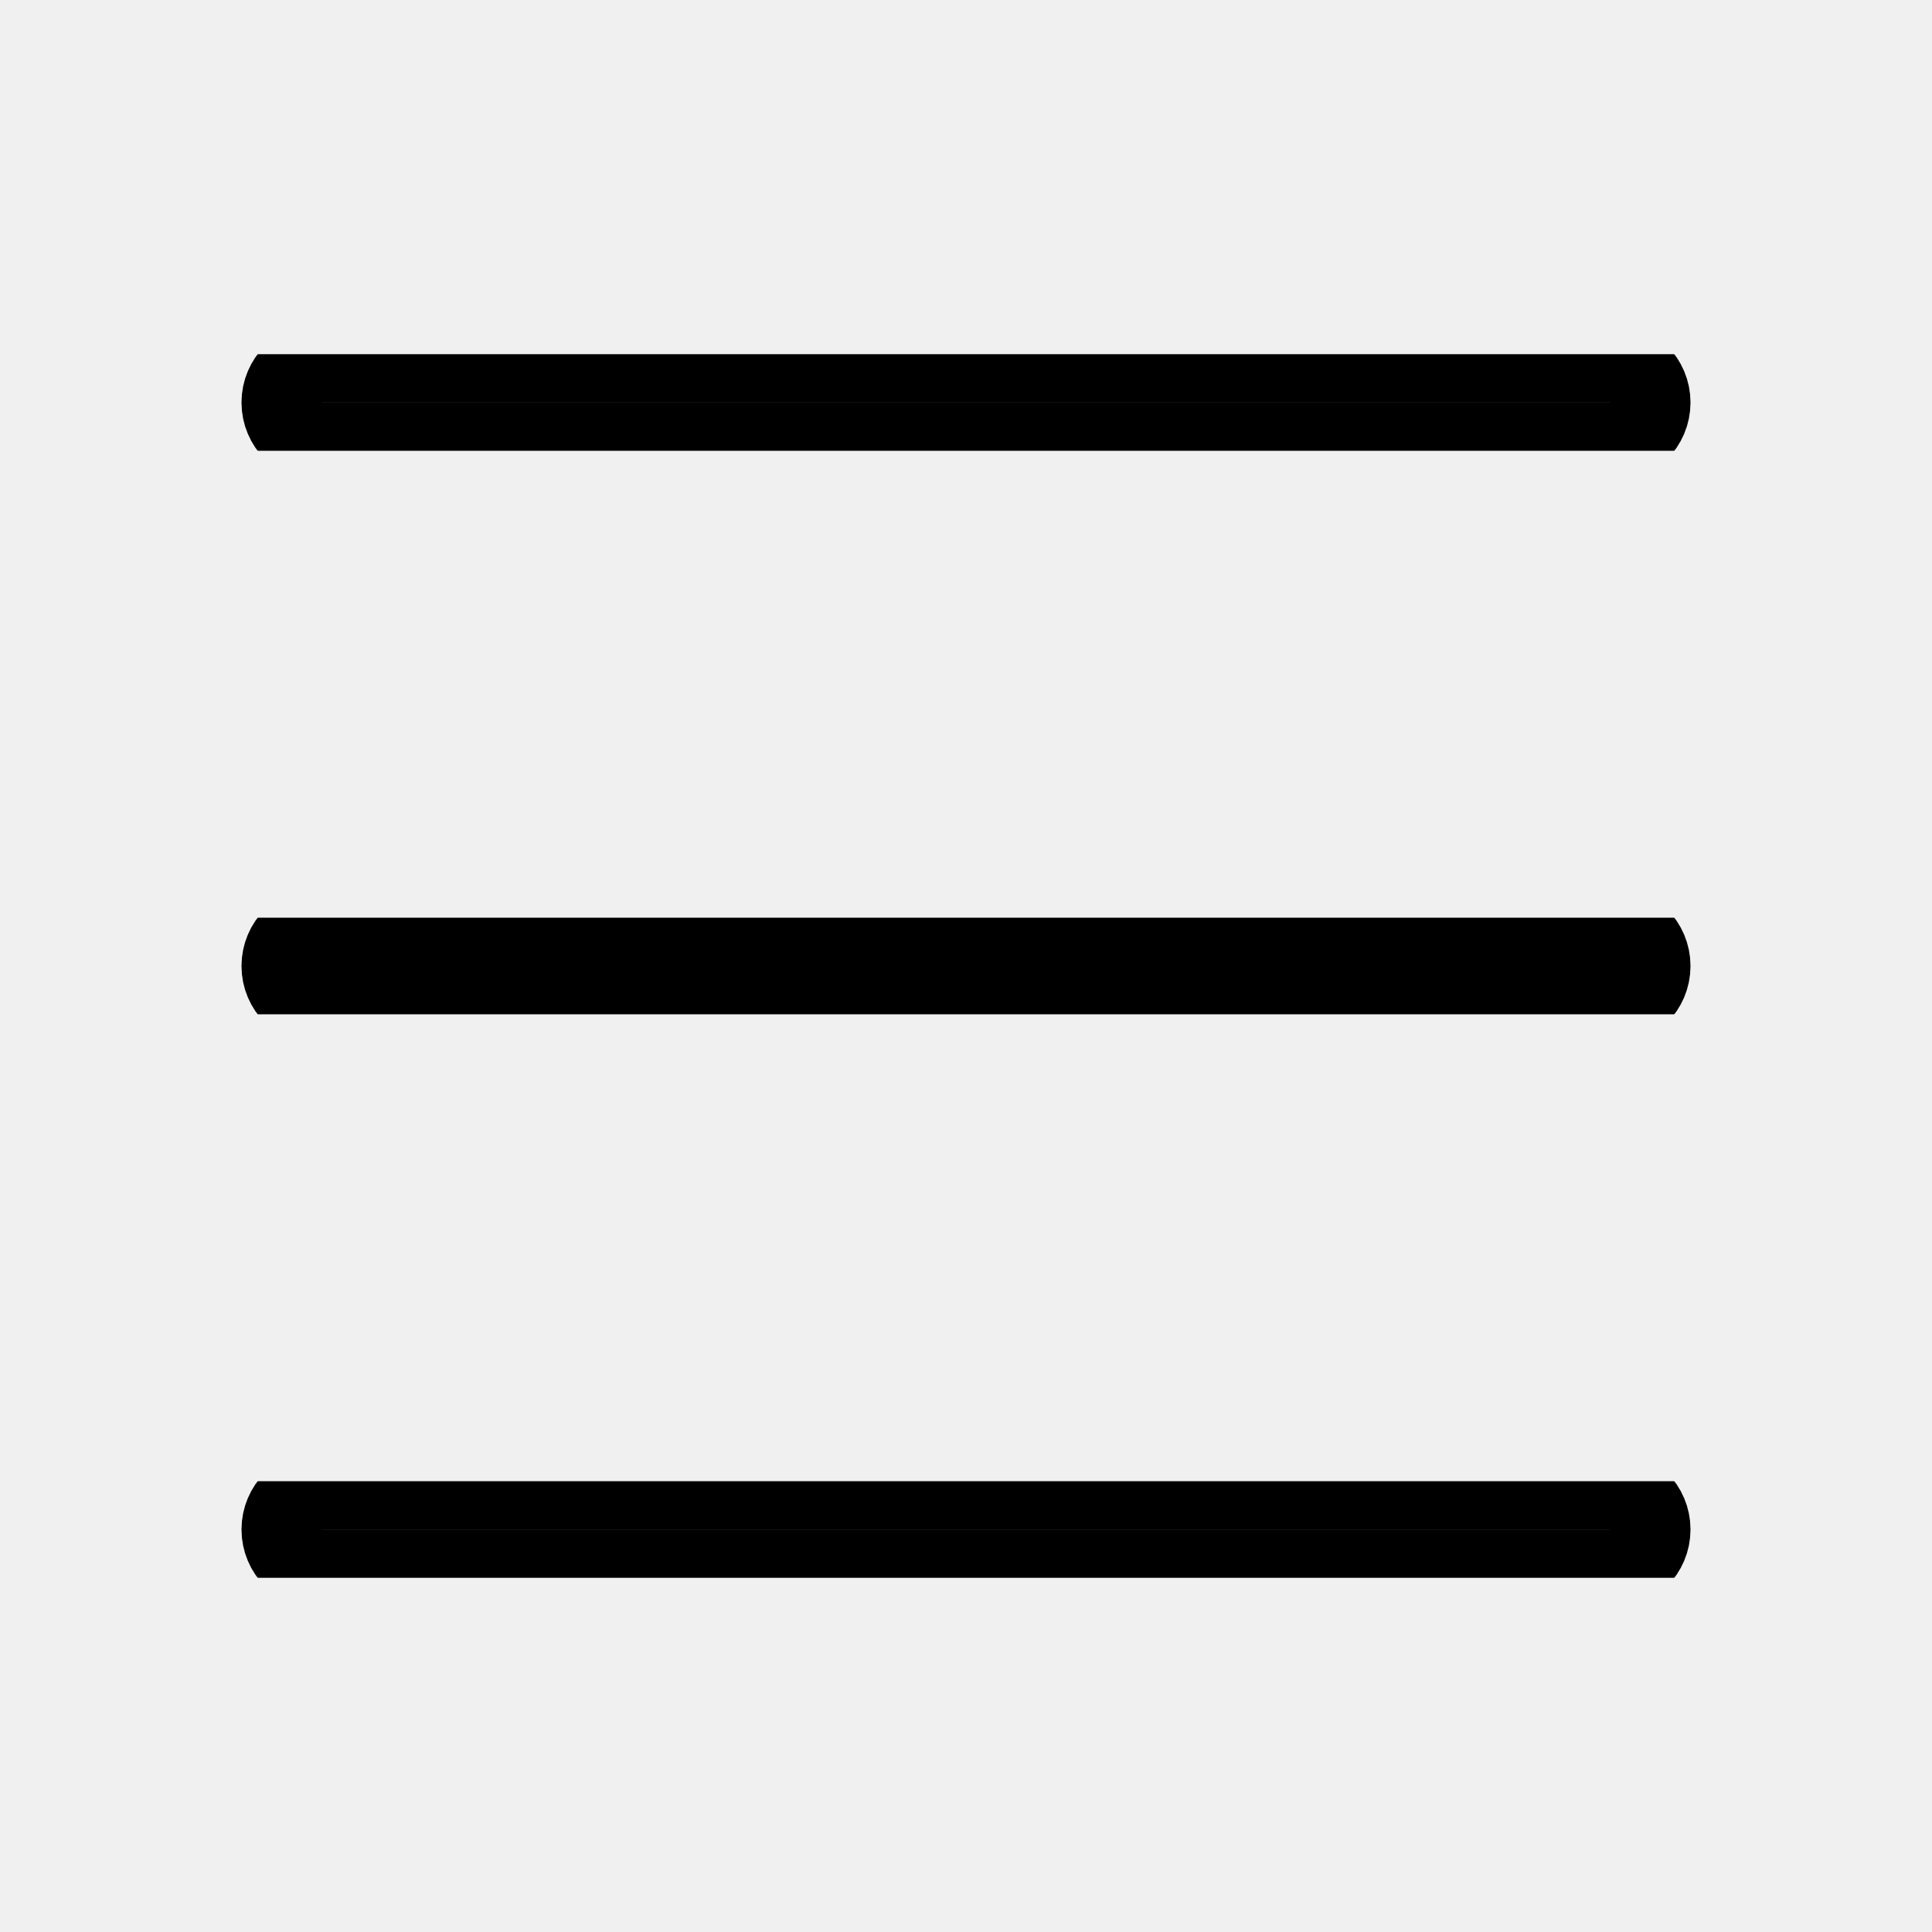
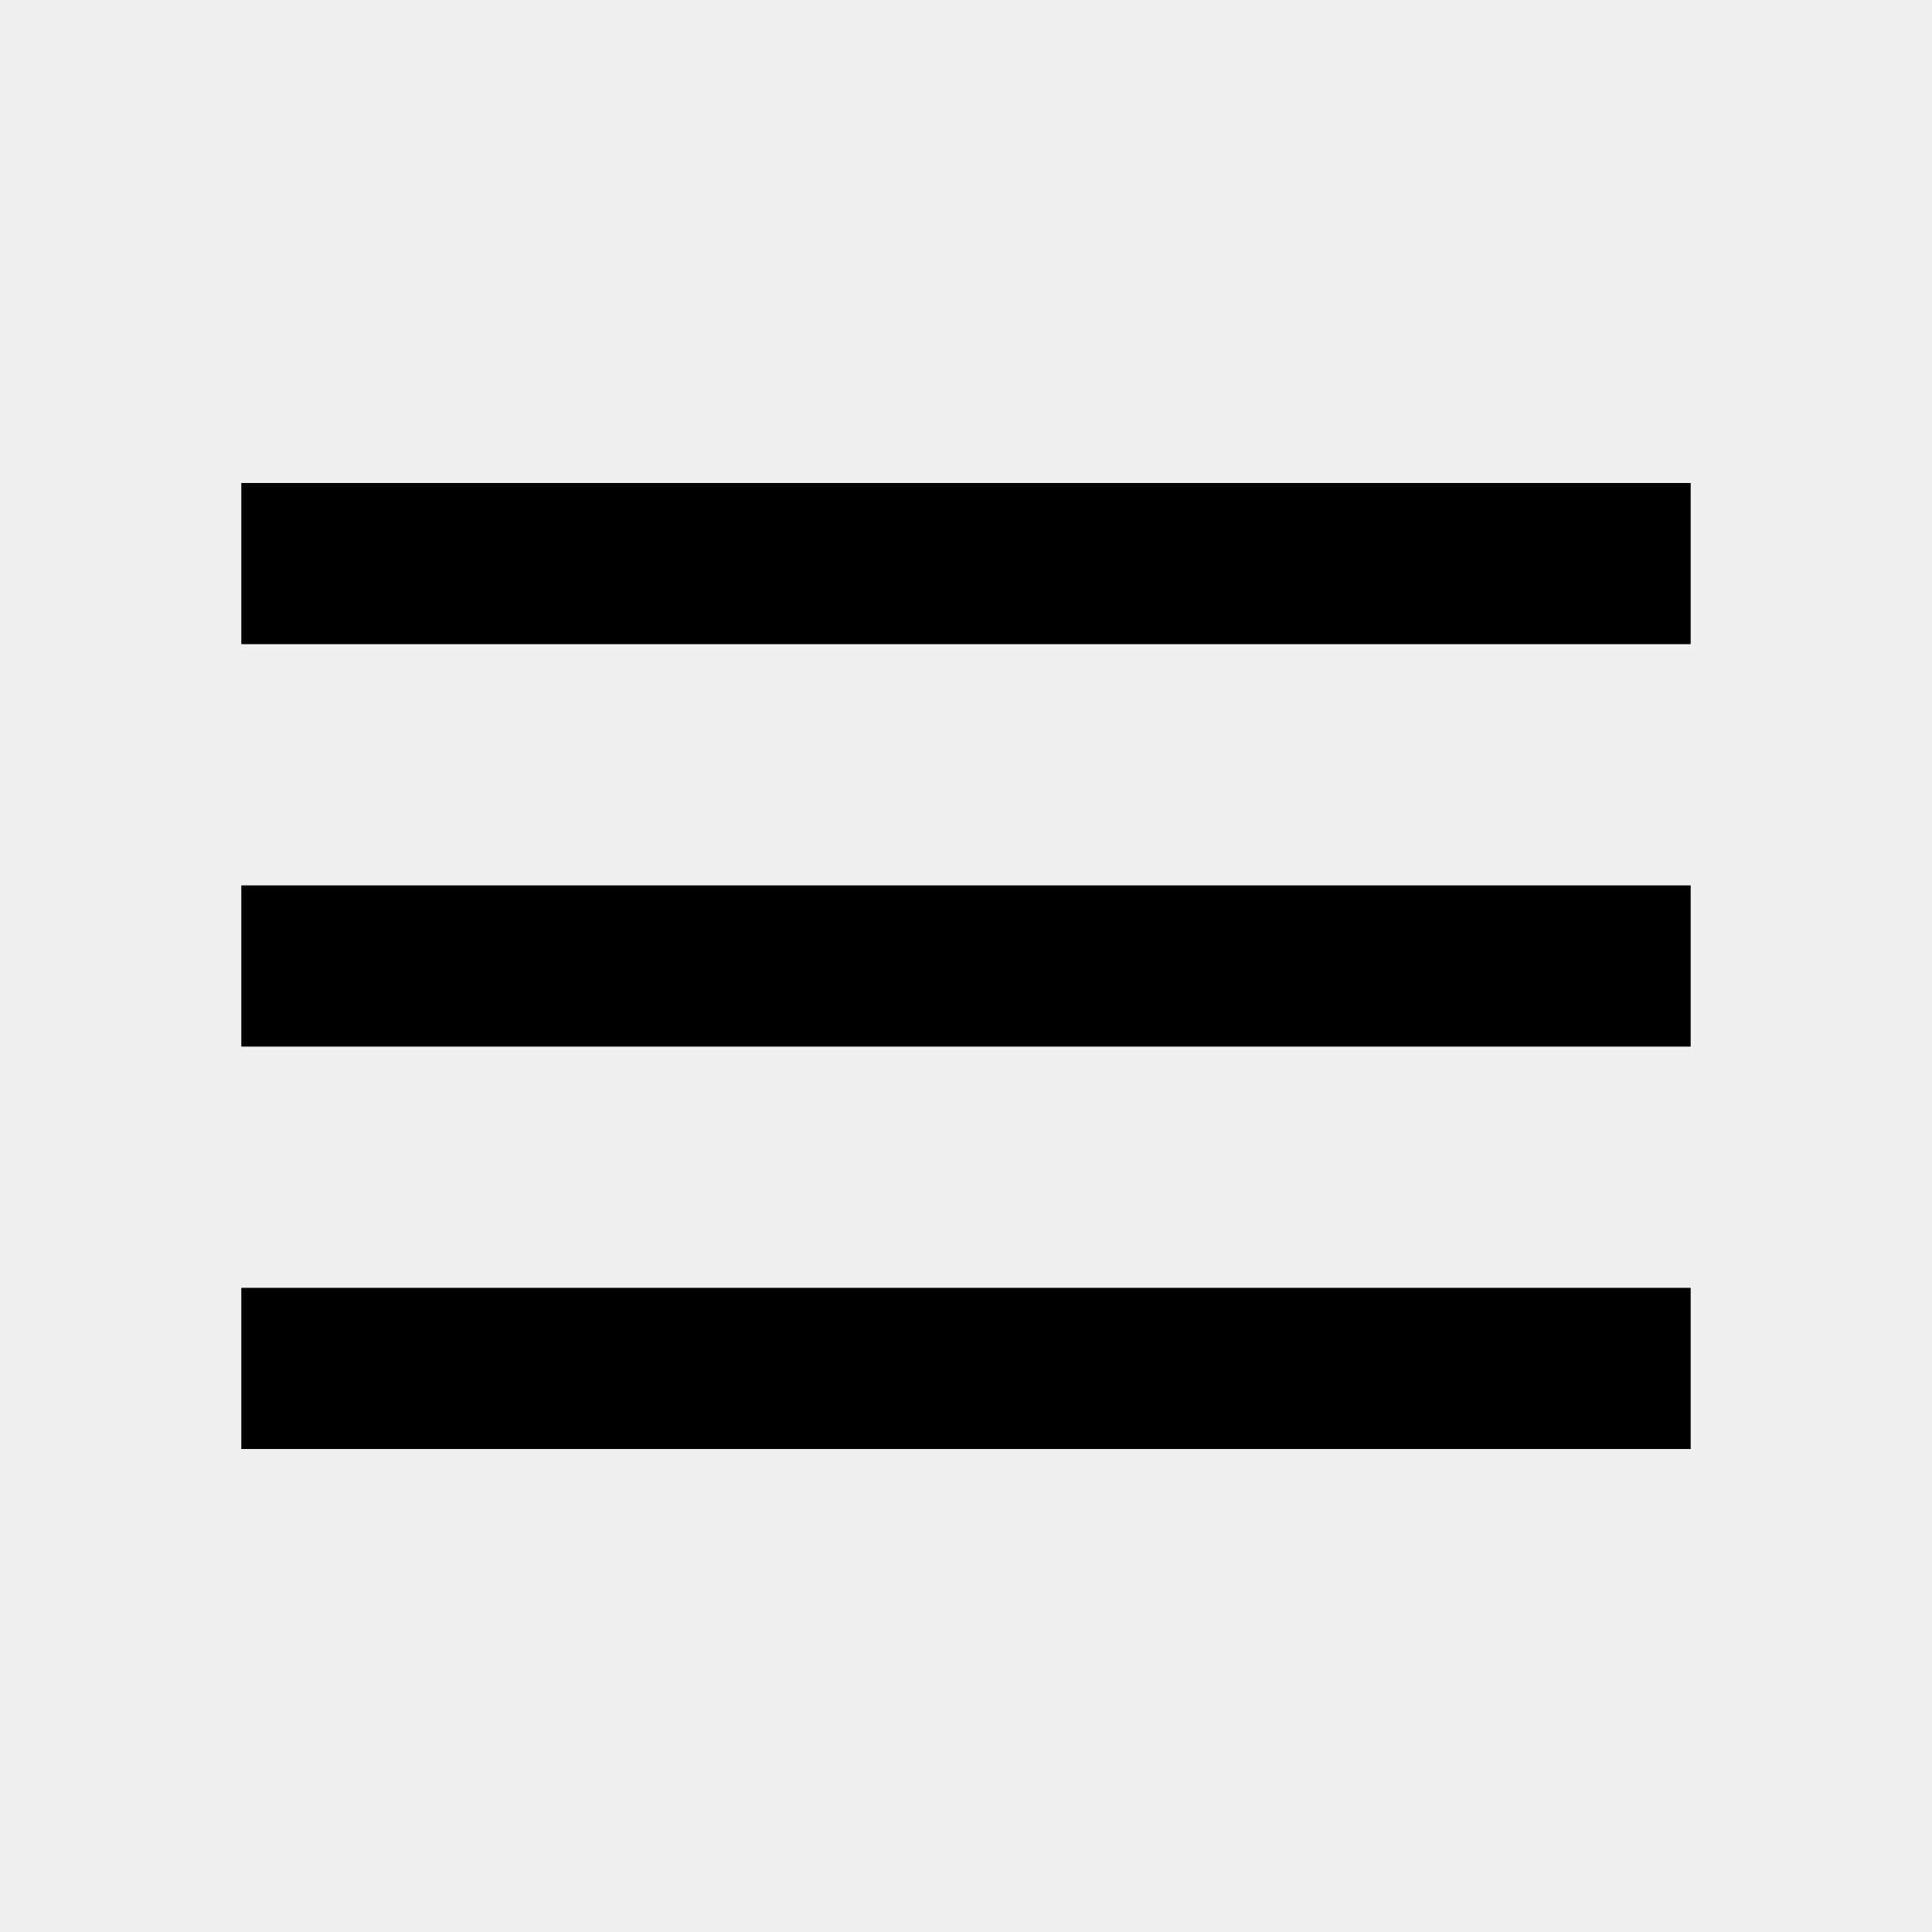
<svg xmlns="http://www.w3.org/2000/svg" xmlns:xlink="http://www.w3.org/1999/xlink" width="24" height="24">
  <defs>
-     <path id="menu-regular-a" d="M0 0h24v24H0z" />
+     <path id="menu-regular-a" d="M3 18h18v-2H3v2zm0-5h18v-2H3v2zm0-7v2h18V6H3z" />
  </defs>
  <g fill="none" fill-rule="evenodd">
    <mask id="menu-regular-b" fill="#fff">
      <use xlink:href="#menu-regular-a" />
    </mask>
-     <use fill-opacity="0" fill="#FFF" xlink:href="#menu-regular-a" />
-     <rect stroke="currentColor" mask="url(#menu-regular-b)" x="3.5" y="4.5" width="17" height="1" rx=".5" />
-     <rect stroke="currentColor" mask="url(#menu-regular-b)" x="3.5" y="18.5" width="17" height="1" rx=".5" />
-     <rect stroke="currentColor" mask="url(#menu-regular-b)" x="3.5" y="11.5" width="17" height="1" rx=".5" />
+     <use fill="#000" fill-rule="nonzero" xlink:href="#menu-regular-a" />
+     <g fill="currentColor" fill-rule="nonzero" mask="url(#menu-regular-b)">
+       <path d="M0 0h24v24H0z" />
+     </g>
  </g>
</svg>
